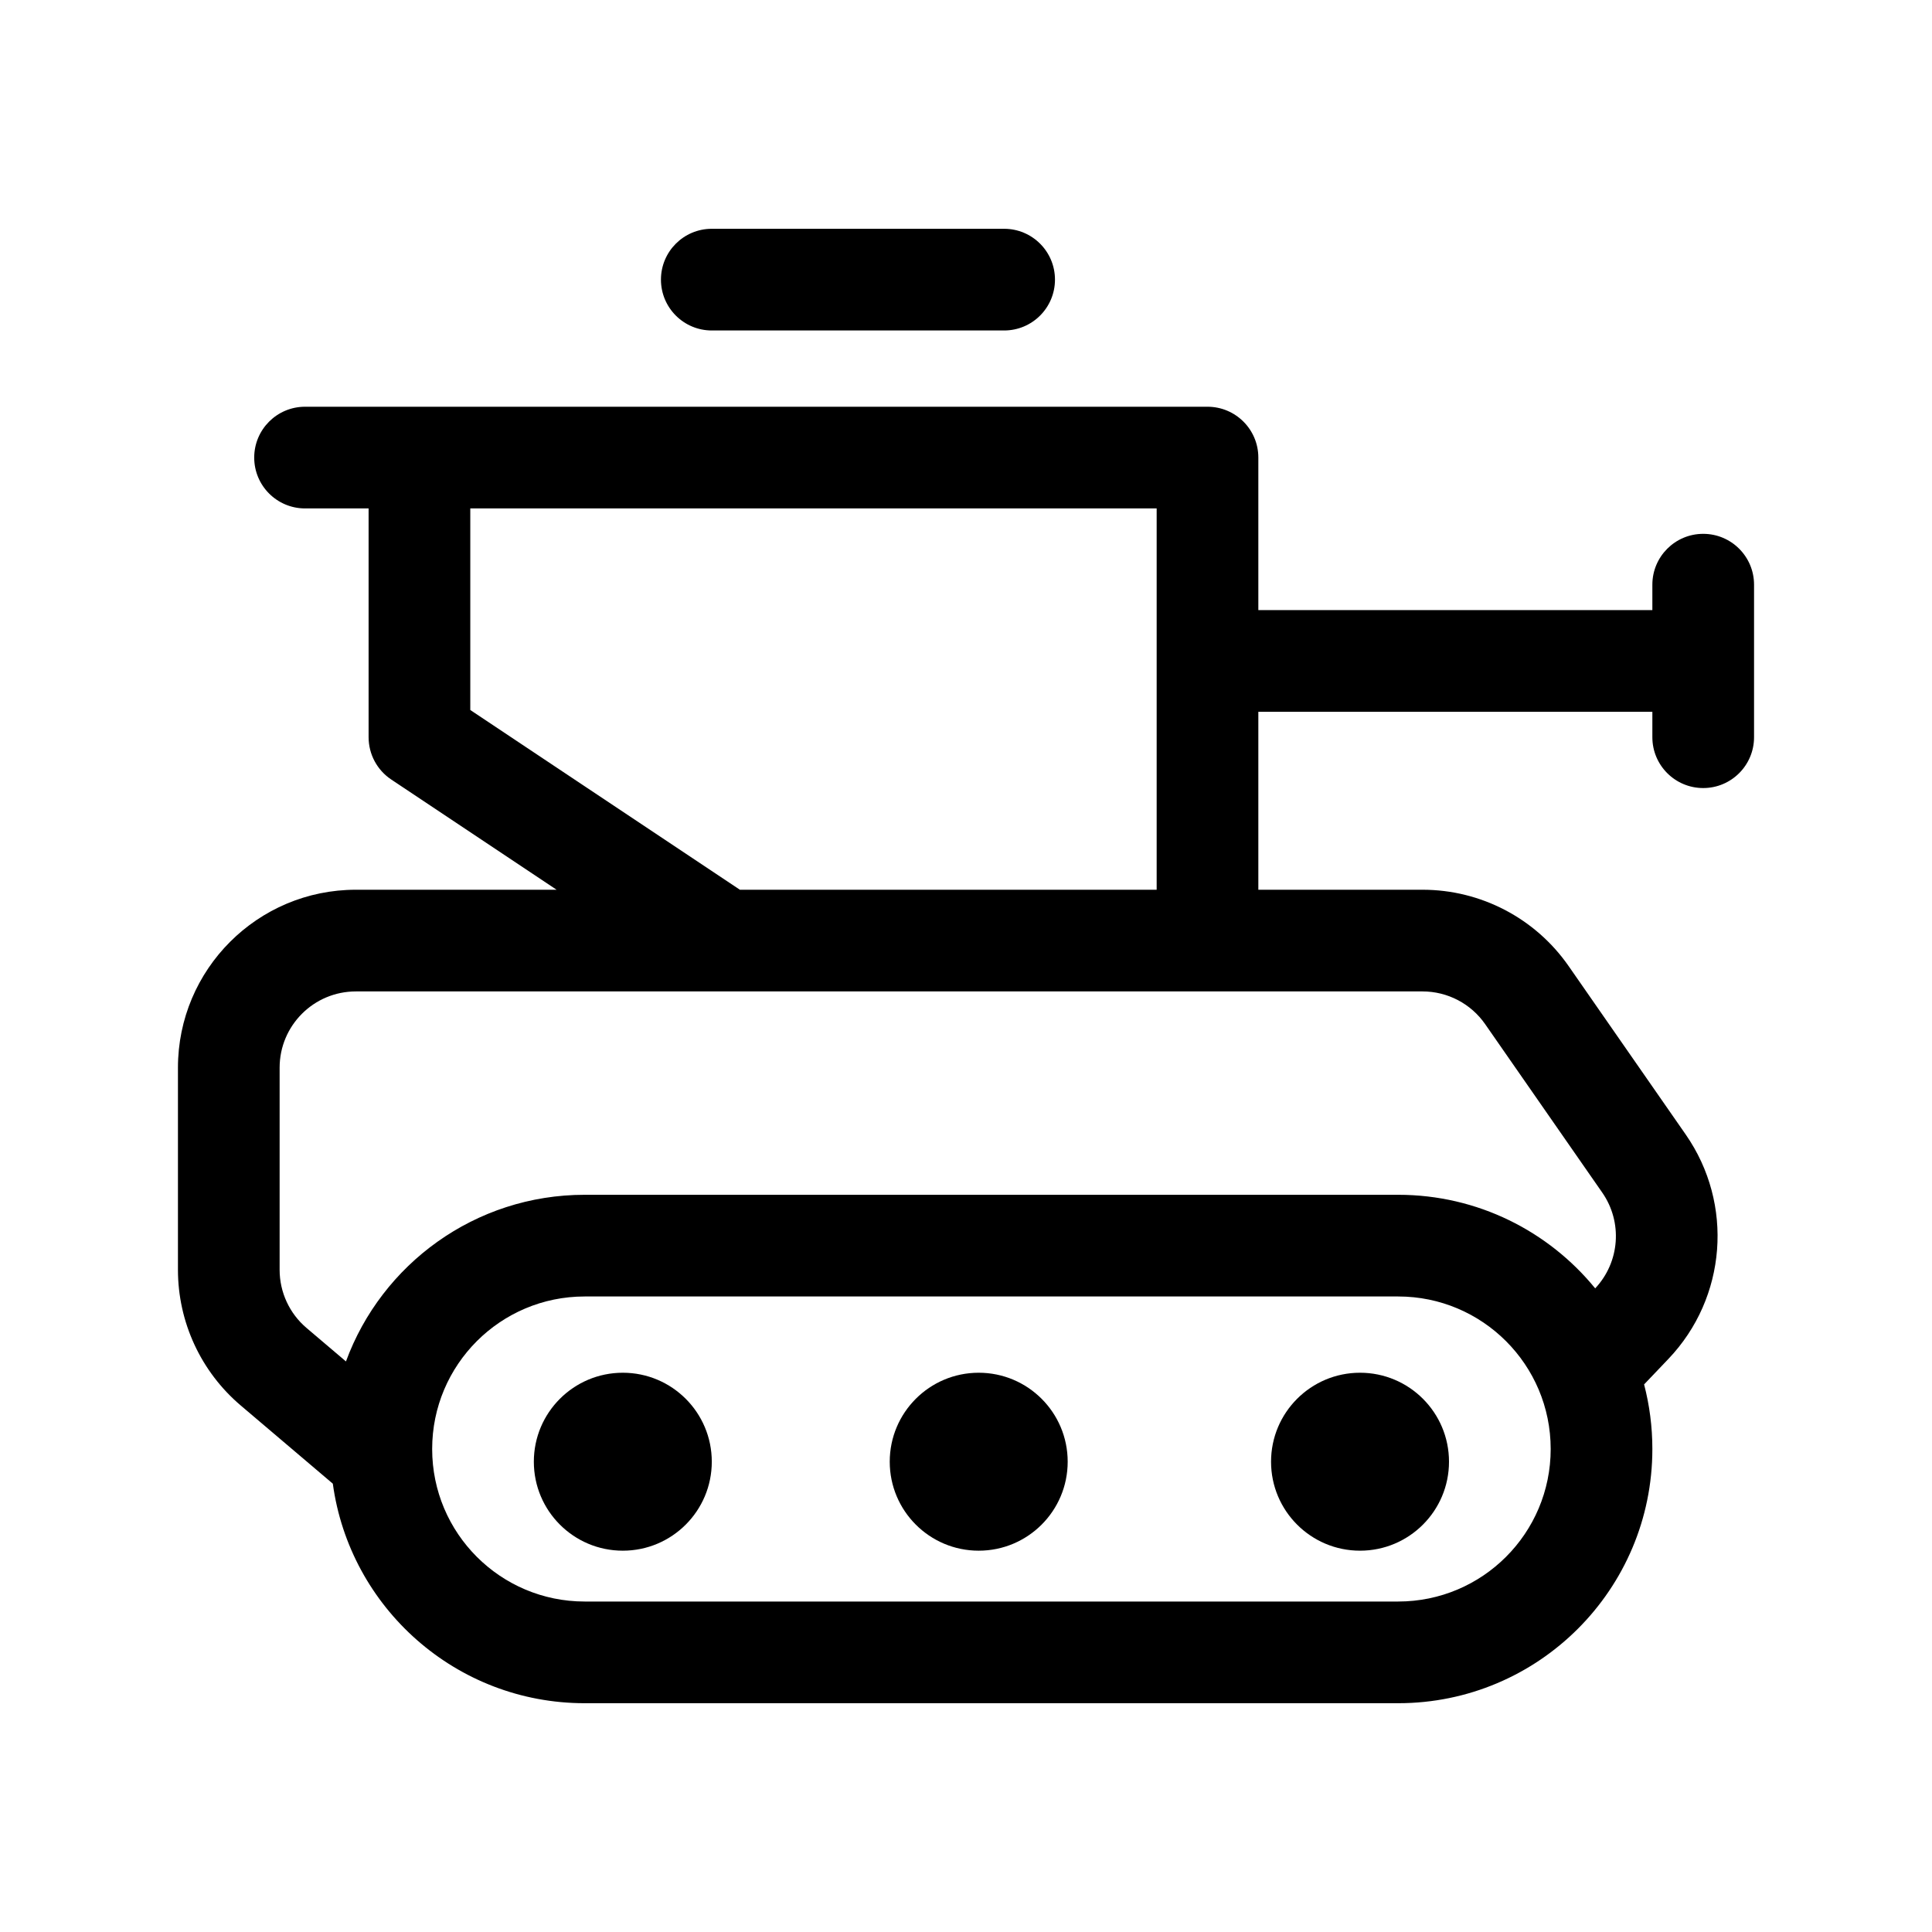
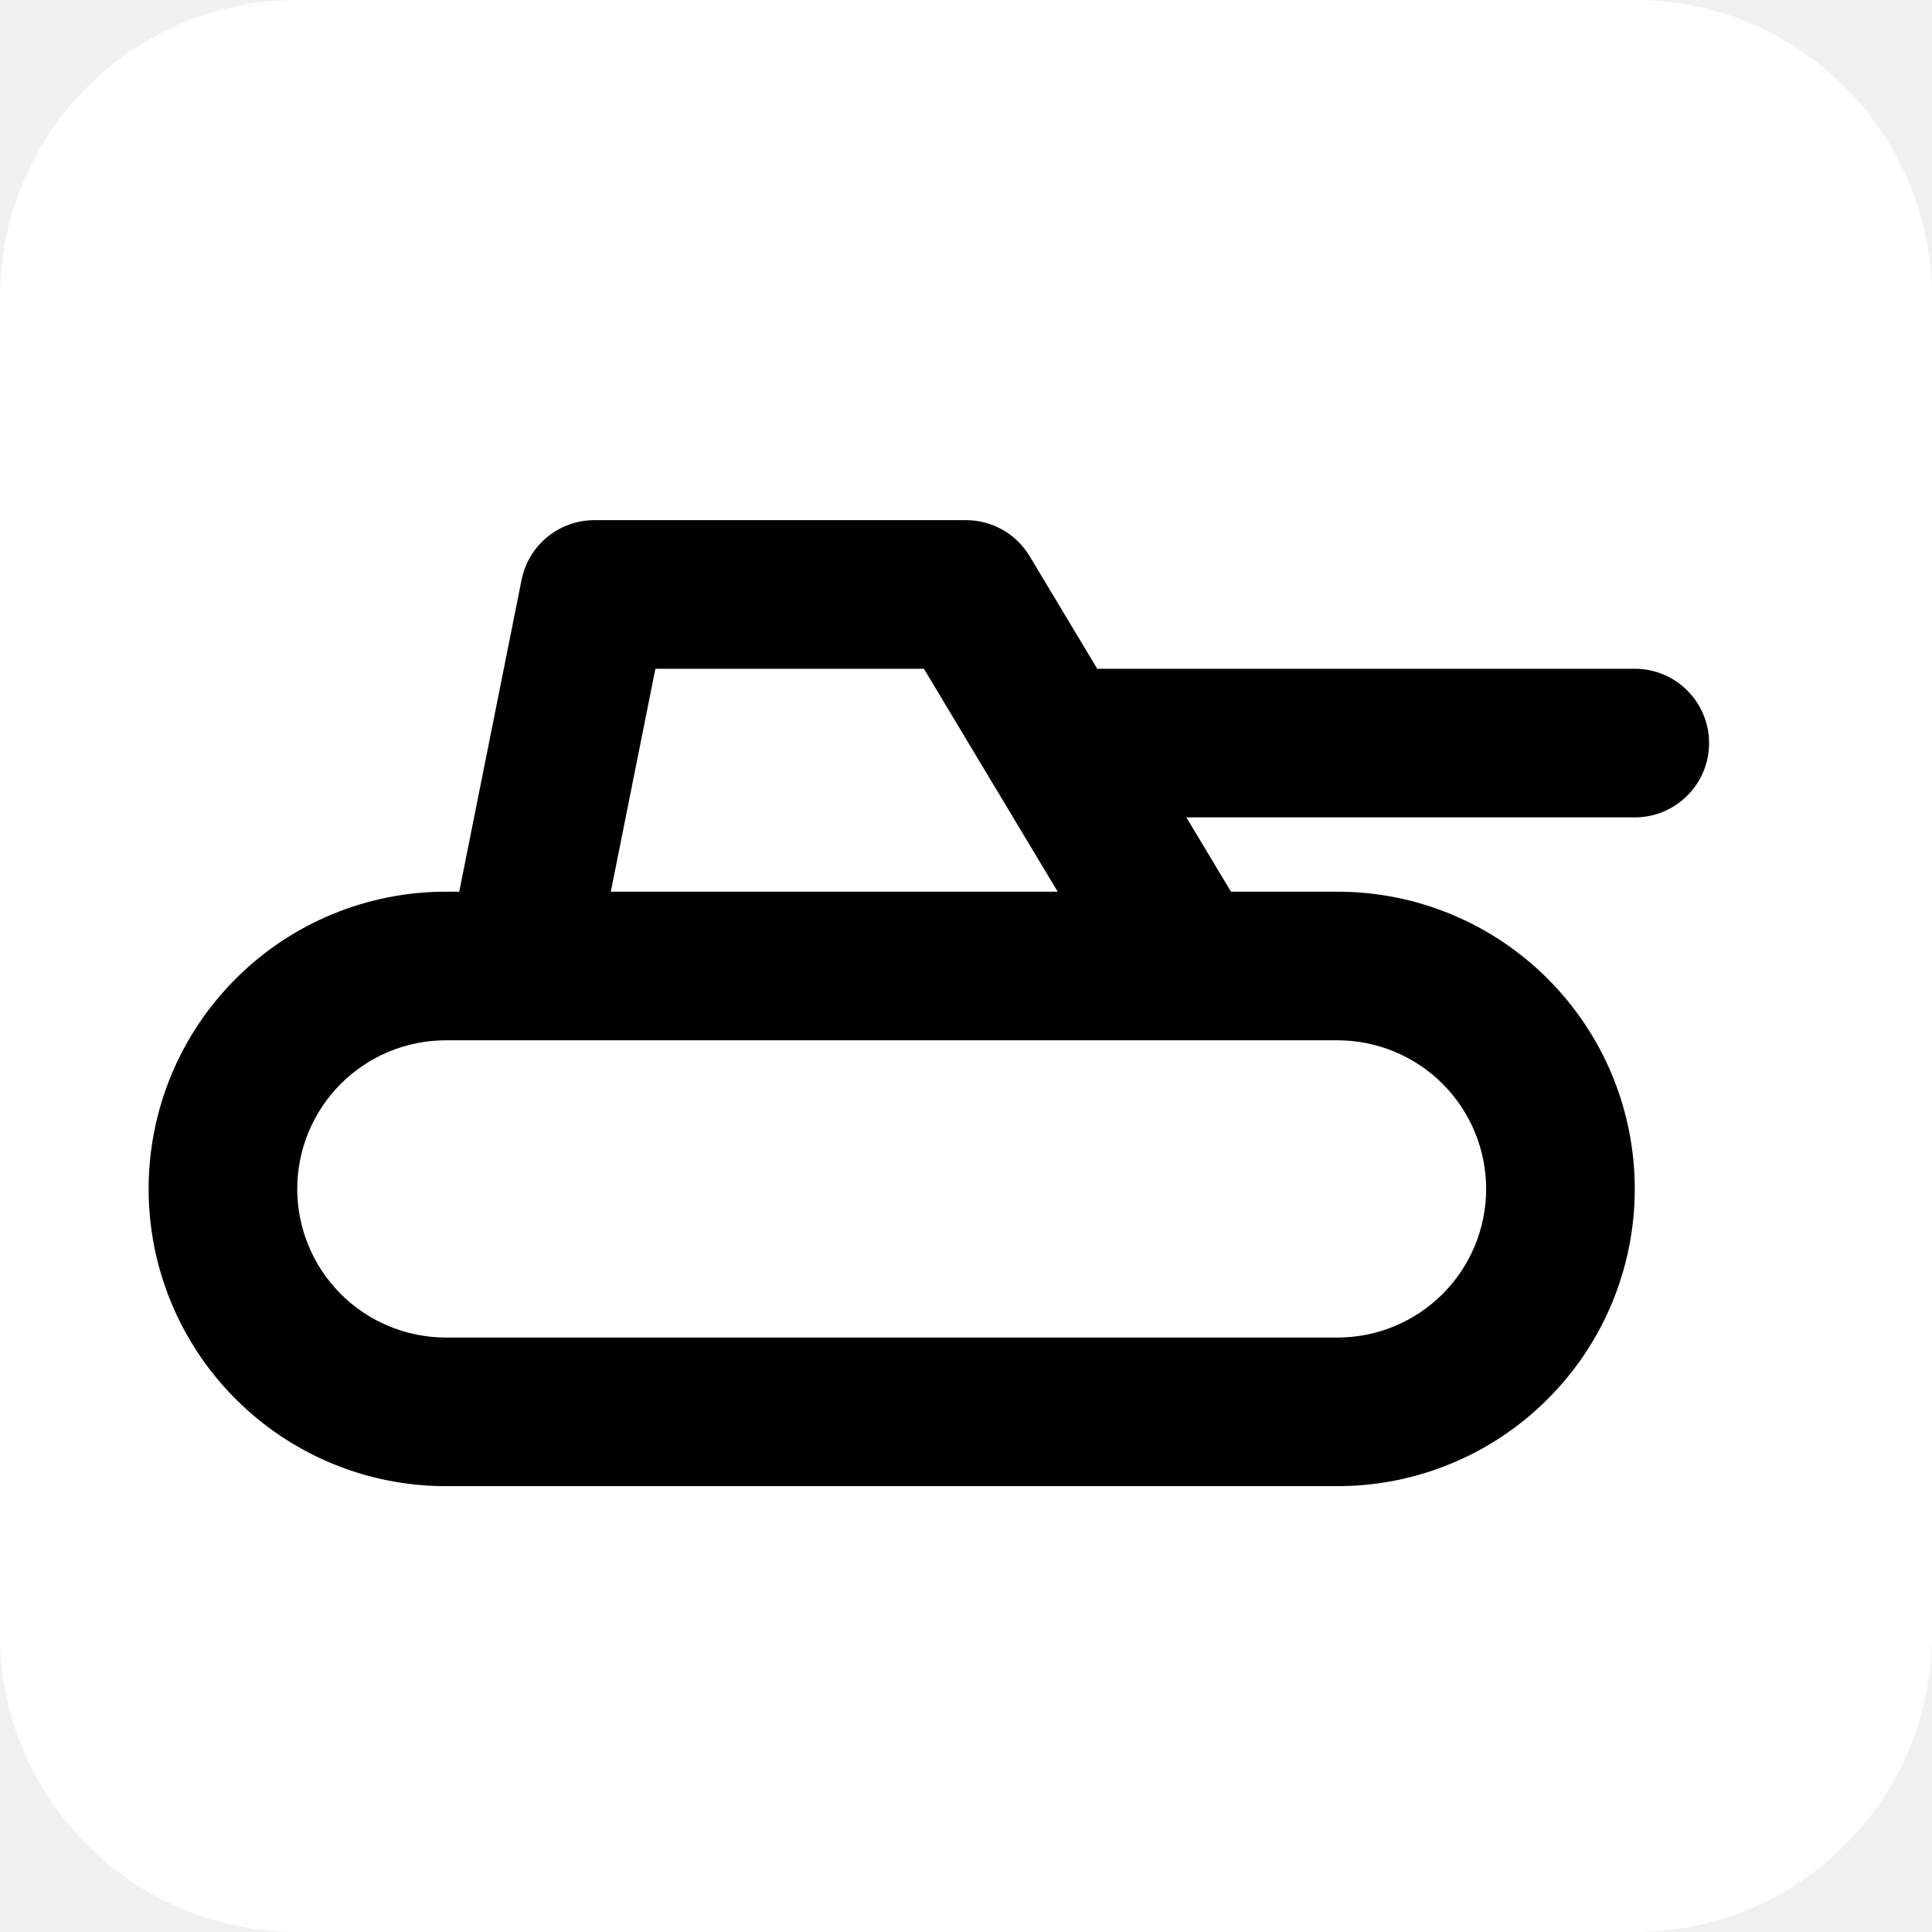
- <svg xmlns="http://www.w3.org/2000/svg" width="150" height="150" viewBox="0 0 150 150" fill="none">
-   <rect width="150" height="150" fill="white" />
-   <path d="M51.316 21.71C51.316 19.53 53.083 17.763 55.263 17.763H77.96C80.141 17.763 81.908 19.53 81.908 21.71C81.908 23.891 80.141 25.658 77.96 25.658H55.263C53.083 25.658 51.316 23.891 51.316 21.71Z" fill="black" />
-   <path d="M41.447 113.487C41.447 109.672 44.54 106.579 48.355 106.579C52.17 106.579 55.263 109.672 55.263 113.487C55.263 117.302 52.17 120.395 48.355 120.395C44.54 120.395 41.447 117.302 41.447 113.487Z" fill="black" />
-   <path d="M75.987 106.579C72.172 106.579 69.079 109.672 69.079 113.487C69.079 117.302 72.172 120.395 75.987 120.395C79.802 120.395 82.895 117.302 82.895 113.487C82.895 109.672 79.802 106.579 75.987 106.579Z" fill="black" />
-   <path d="M98.684 113.487C98.684 109.672 101.777 106.579 105.592 106.579C109.407 106.579 112.5 109.672 112.5 113.487C112.5 117.302 109.407 120.395 105.592 120.395C101.777 120.395 98.684 117.302 98.684 113.487Z" fill="black" />
-   <path fill-rule="evenodd" clip-rule="evenodd" d="M25.84 115.192L18.689 109.12C15.598 106.495 13.816 102.644 13.816 98.588V82.895C13.816 75.264 20.001 69.079 27.632 69.079H43.213L30.376 60.521C29.278 59.789 28.618 58.557 28.618 57.237V39.474H23.684C21.504 39.474 19.737 37.706 19.737 35.526C19.737 33.346 21.504 31.579 23.684 31.579H93.75C95.93 31.579 97.697 33.346 97.697 35.526V47.368H128.289V45.395C128.289 43.215 130.057 41.447 132.237 41.447C134.417 41.447 136.184 43.215 136.184 45.395V57.237C136.184 59.417 134.417 61.184 132.237 61.184C130.057 61.184 128.289 59.417 128.289 57.237V55.263H97.697V69.079H110.446C114.97 69.079 119.207 71.294 121.79 75.009L130.88 88.085C134.627 93.475 134.064 100.756 129.535 105.506L127.647 107.486C128.066 109.087 128.289 110.767 128.289 112.5C128.289 123.4 119.453 132.237 108.553 132.237H45.395C35.407 132.237 27.153 124.819 25.84 115.192ZM26.86 105.701C29.631 98.15 36.884 92.763 45.395 92.763H108.553C114.722 92.763 120.231 95.594 123.85 100.028C125.765 97.991 125.996 94.89 124.398 92.592L115.307 79.515C114.201 77.923 112.384 76.974 110.446 76.974H27.632C24.361 76.974 21.71 79.624 21.71 82.895V98.588C21.71 100.327 22.474 101.977 23.799 103.102L26.86 105.701ZM89.803 69.079V39.474H36.513V55.124L57.445 69.079H89.803ZM45.395 100.658C38.855 100.658 33.553 105.96 33.553 112.5C33.553 119.04 38.855 124.342 45.395 124.342H108.553C115.093 124.342 120.395 119.04 120.395 112.5C120.395 105.96 115.093 100.658 108.553 100.658H45.395Z" fill="black" />
+ <svg xmlns="http://www.w3.org/2000/svg" width="26" height="26" viewBox="0 0 26 26" fill="none">
+   <rect width="26" height="26" rx="4" fill="white" />
+   <path fill-rule="evenodd" clip-rule="evenodd" d="M7.019 7.804C7.113 7.336 7.523 7 8 7H13C13.351 7 13.677 7.184 13.857 7.486L14.766 9H22C22.552 9 23 9.448 23 10C23 10.552 22.552 11 22 11H15.966L16.566 12H18C19.061 12 20.078 12.421 20.828 13.172C21.579 13.922 22 14.939 22 16C22 17.061 21.579 18.078 20.828 18.828C20.078 19.579 19.061 20 18 20H6C4.939 20 3.922 19.579 3.172 18.828C2.421 18.078 2 17.061 2 16C2 14.939 2.421 13.922 3.172 13.172C3.922 12.421 4.939 12 6 12H6.18L7.019 7.804ZM13.333 10.499C13.339 10.509 13.345 10.519 13.351 10.528L14.234 12H8.22L8.82 9H12.434L13.333 10.499ZM16.018 14C16.007 14 15.995 14 15.984 14H7.021C7.008 14 6.995 14 6.981 14H6C5.47 14 4.961 14.211 4.586 14.586C4.211 14.961 4 15.47 4 16C4 16.53 4.211 17.039 4.586 17.414C4.961 17.789 5.47 18 6 18H18C18.53 18 19.039 17.789 19.414 17.414C19.789 17.039 20 16.53 20 16C20 15.47 19.789 14.961 19.414 14.586C19.039 14.211 18.53 14 18 14H16.018Z" fill="black" />
</svg>
